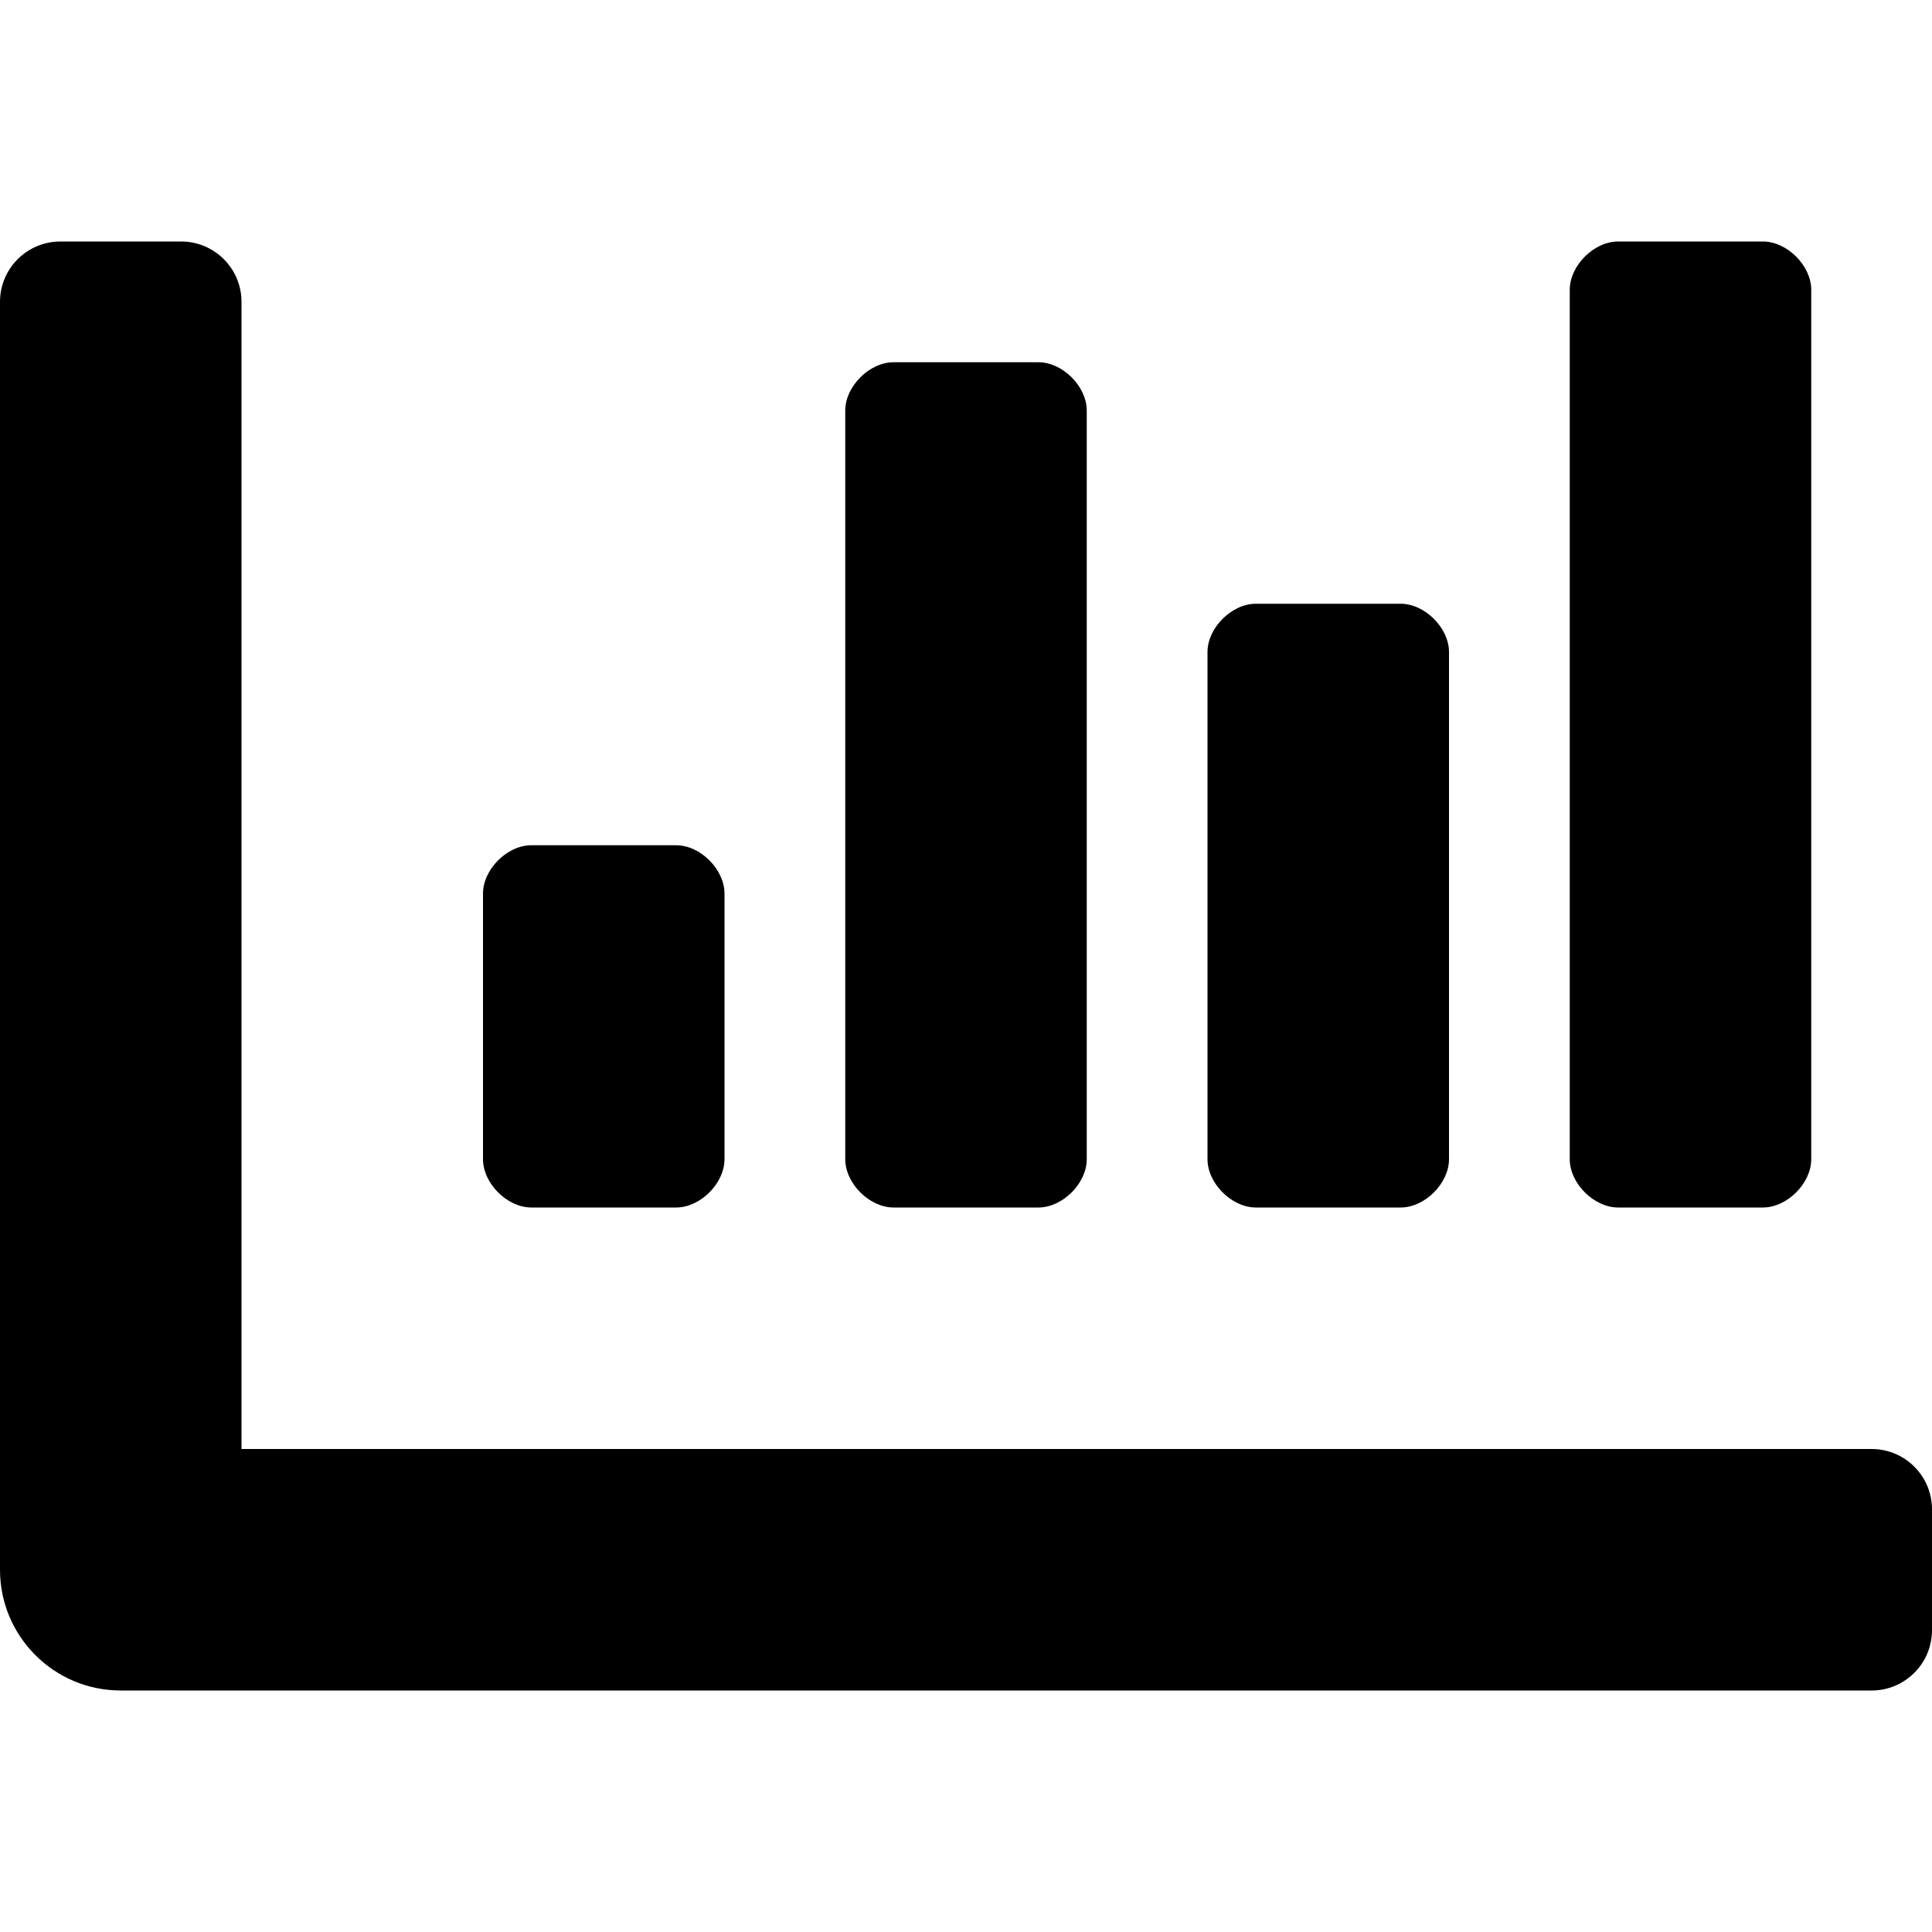
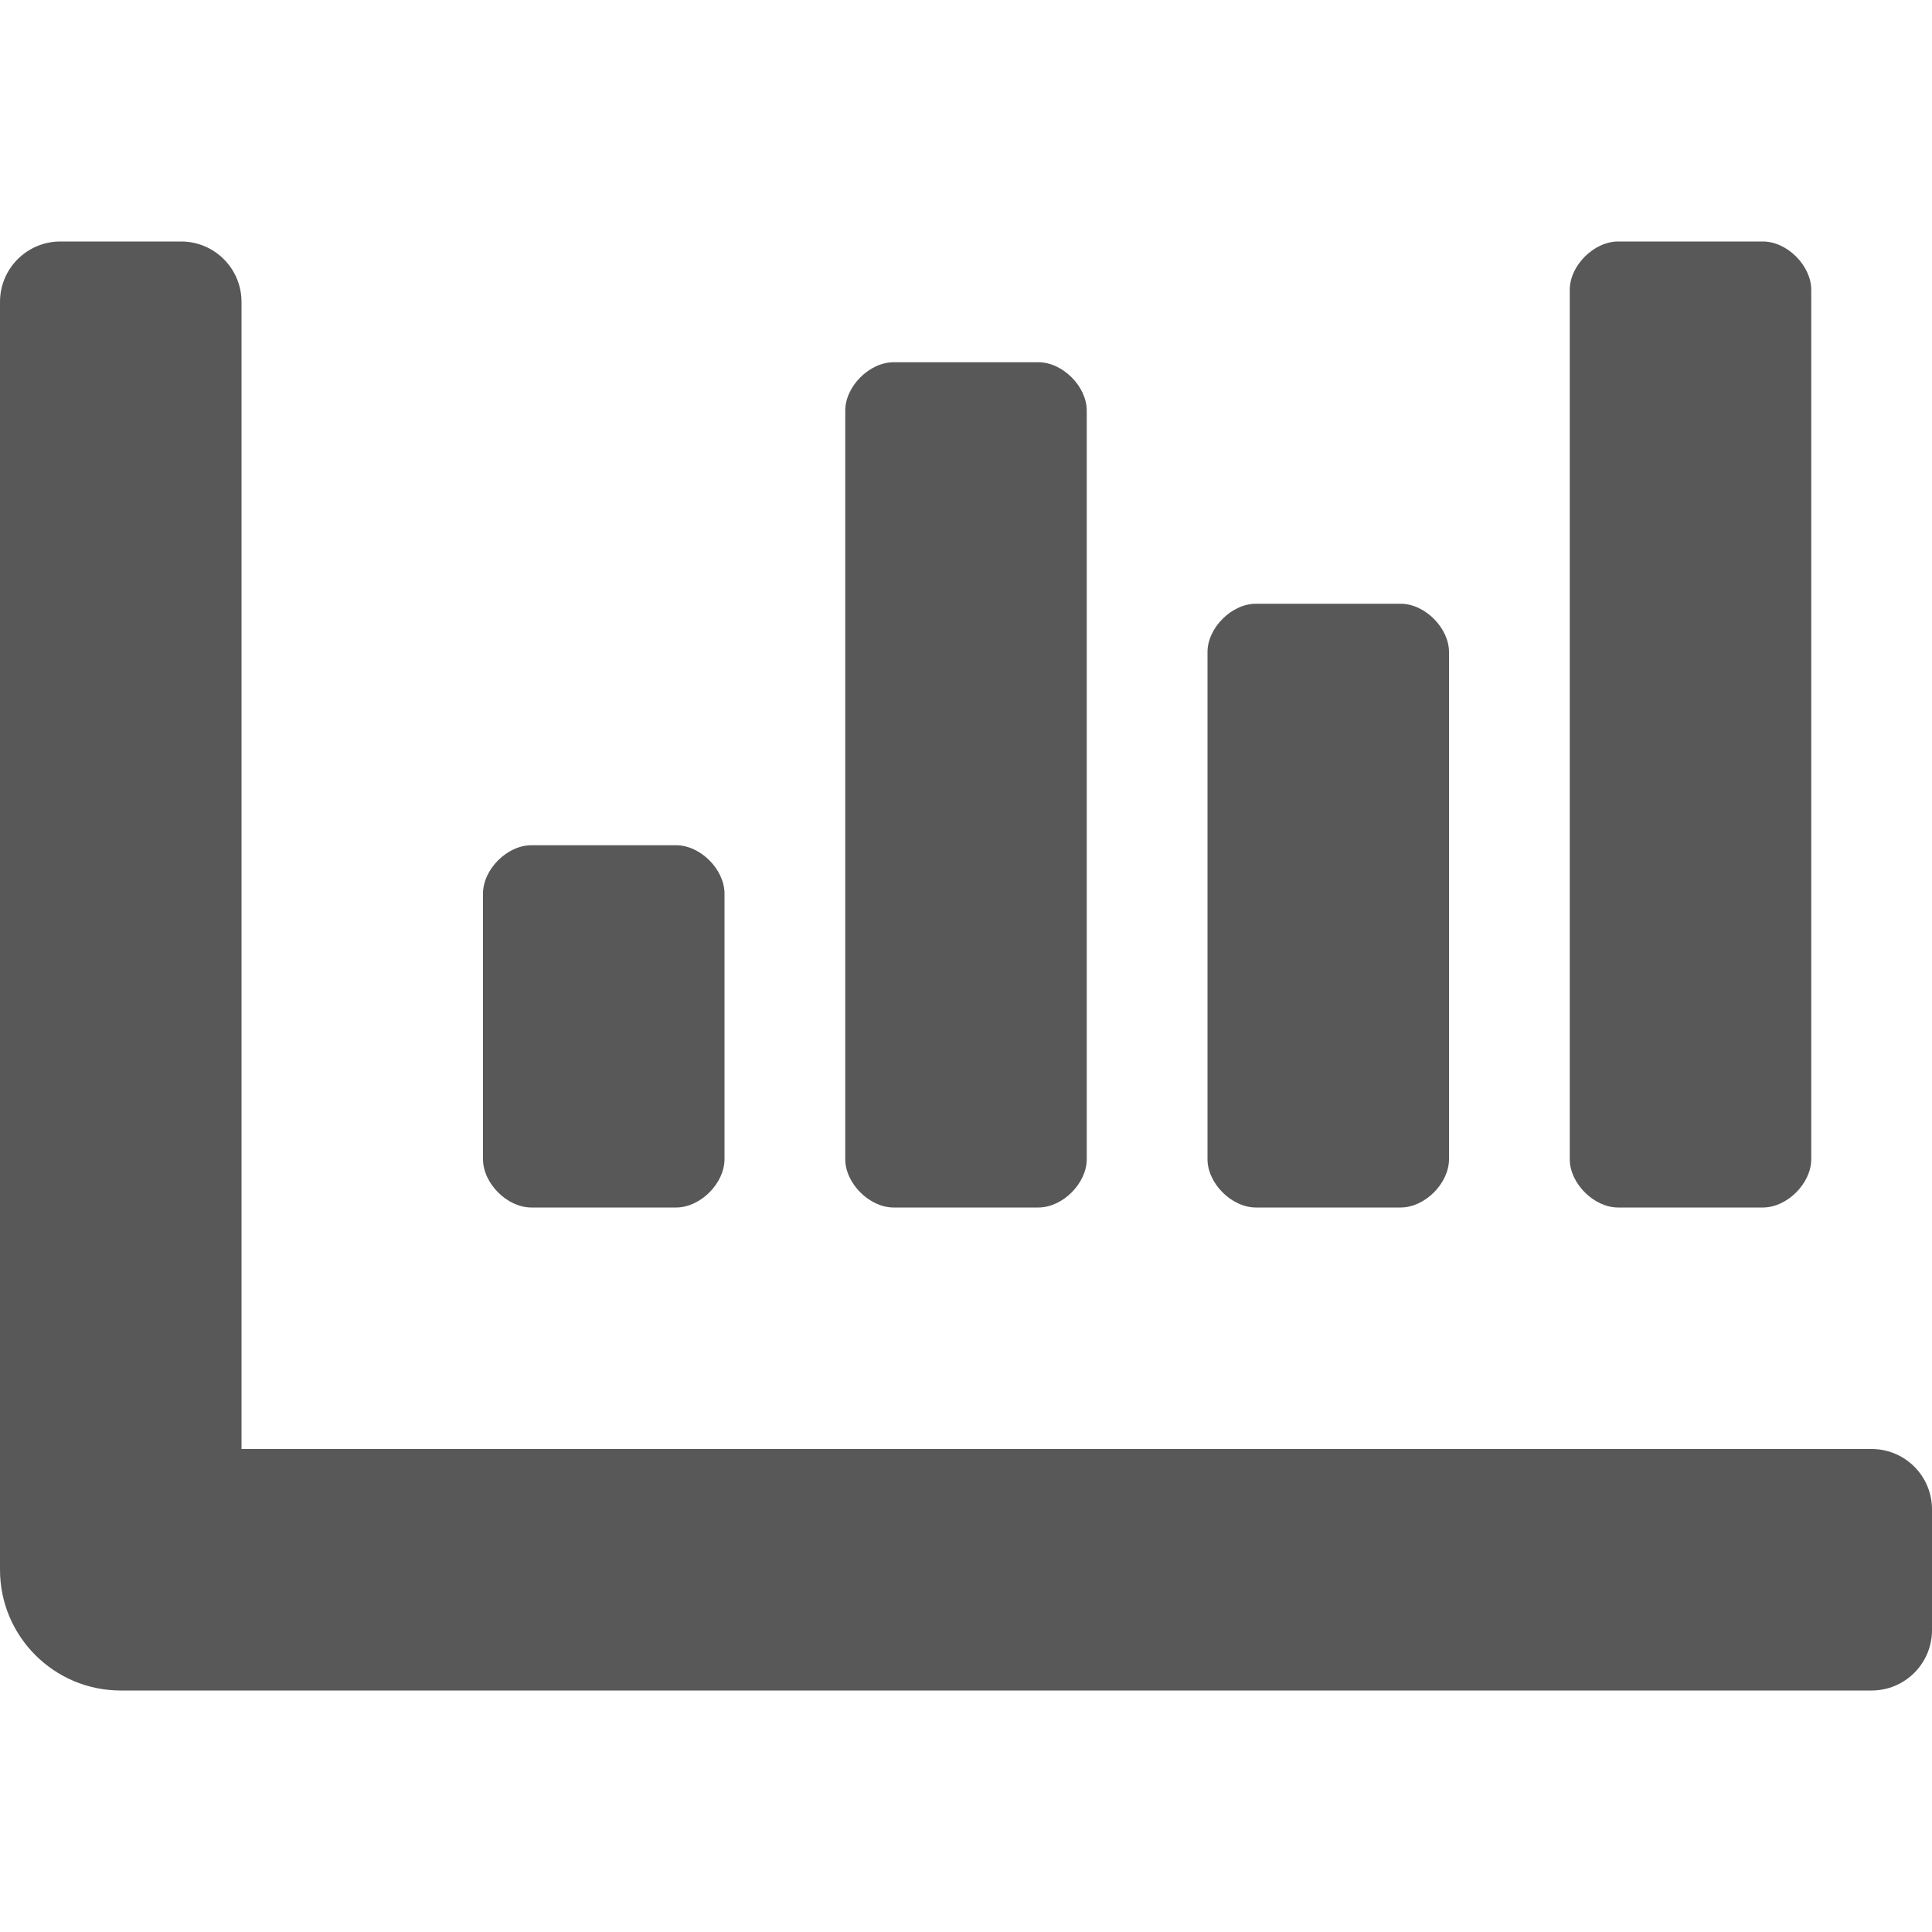
- <svg xmlns="http://www.w3.org/2000/svg" viewBox="0 0 512 512">
+ <svg xmlns="http://www.w3.org/2000/svg" fill="#595858" viewBox="0 0 512 512">
  <path d="M332.8 320h38.4c6.4 0 12.8-6.4 12.8-12.8V172.8c0-6.4-6.4-12.8-12.8-12.8h-38.4c-6.4 0-12.8 6.4-12.8 12.8v134.4c0 6.4 6.4 12.8 12.8 12.8zm96 0h38.4c6.4 0 12.8-6.4 12.8-12.8V76.8c0-6.4-6.4-12.8-12.8-12.8h-38.4c-6.4 0-12.8 6.4-12.8 12.8v230.4c0 6.4 6.4 12.8 12.8 12.8zm-288 0h38.4c6.4 0 12.8-6.4 12.8-12.8v-70.4c0-6.4-6.4-12.8-12.8-12.8h-38.4c-6.4 0-12.8 6.4-12.8 12.8v70.4c0 6.4 6.4 12.8 12.8 12.8zm96 0h38.4c6.4 0 12.8-6.4 12.8-12.8V108.8c0-6.4-6.4-12.8-12.8-12.8h-38.4c-6.4 0-12.8 6.4-12.8 12.8v198.4c0 6.4 6.4 12.8 12.8 12.8zM496 384H64V80c0-8.84-7.16-16-16-16H16C7.16 64 0 71.16 0 80v336c0 17.67 14.33 32 32 32h464c8.84 0 16-7.16 16-16v-32c0-8.84-7.16-16-16-16z" />
</svg>
